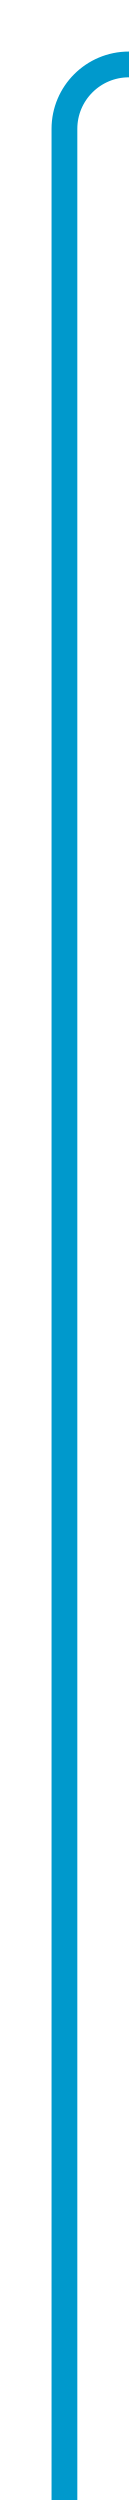
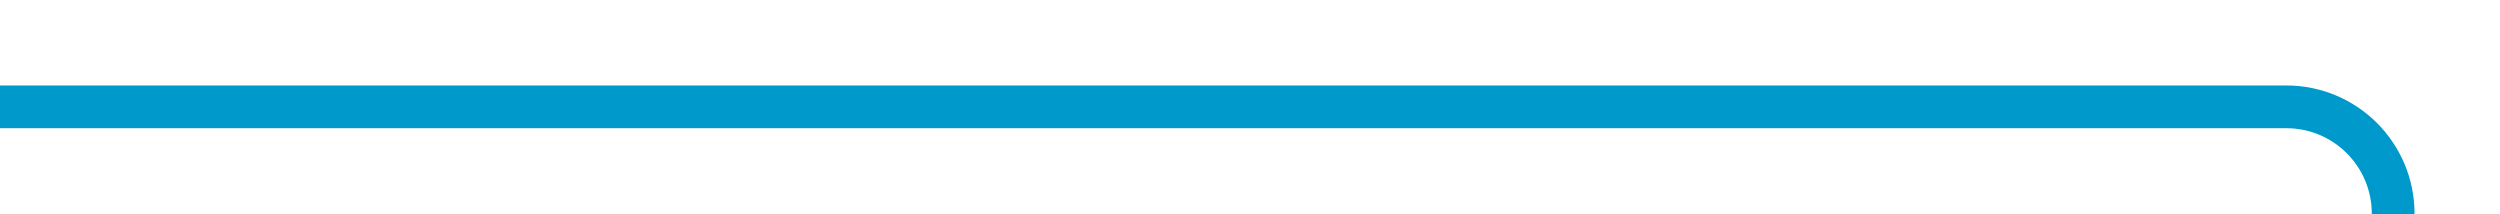
- <svg xmlns="http://www.w3.org/2000/svg" version="1.1" width="10px" height="194px" preserveAspectRatio="xMidYMin meet" viewBox="145 2158  8 194">
-   <path d="M 149 2352  L 149 2168  A 5 5 0 0 1 154 2163 L 308 2163  A 5 5 0 0 0 313 2158 L 313 2134  " stroke-width="2" stroke="#0099cc" fill="none" />
-   <path d="M 320.6 2135  L 313 2128  L 305.4 2135  L 320.6 2135  Z " fill-rule="nonzero" fill="#0099cc" stroke="none" />
+ <svg xmlns="http://www.w3.org/2000/svg" version="1.1" width="117px" height="10px" preserveAspectRatio="xMinYMid meet" viewBox="478 361  117 8">
+   <path d="M 478 365  L 585 365  A 5 5 0 0 1 590 370 L 590 513  A 5 5 0 0 0 595 518 L 600 518  " stroke-width="2" stroke="#0099cc" fill="none" />
+   <path d="M 599 525.6  L 606 518  L 599 510.4  L 599 525.6  Z " fill-rule="nonzero" fill="#0099cc" stroke="none" />
</svg>
